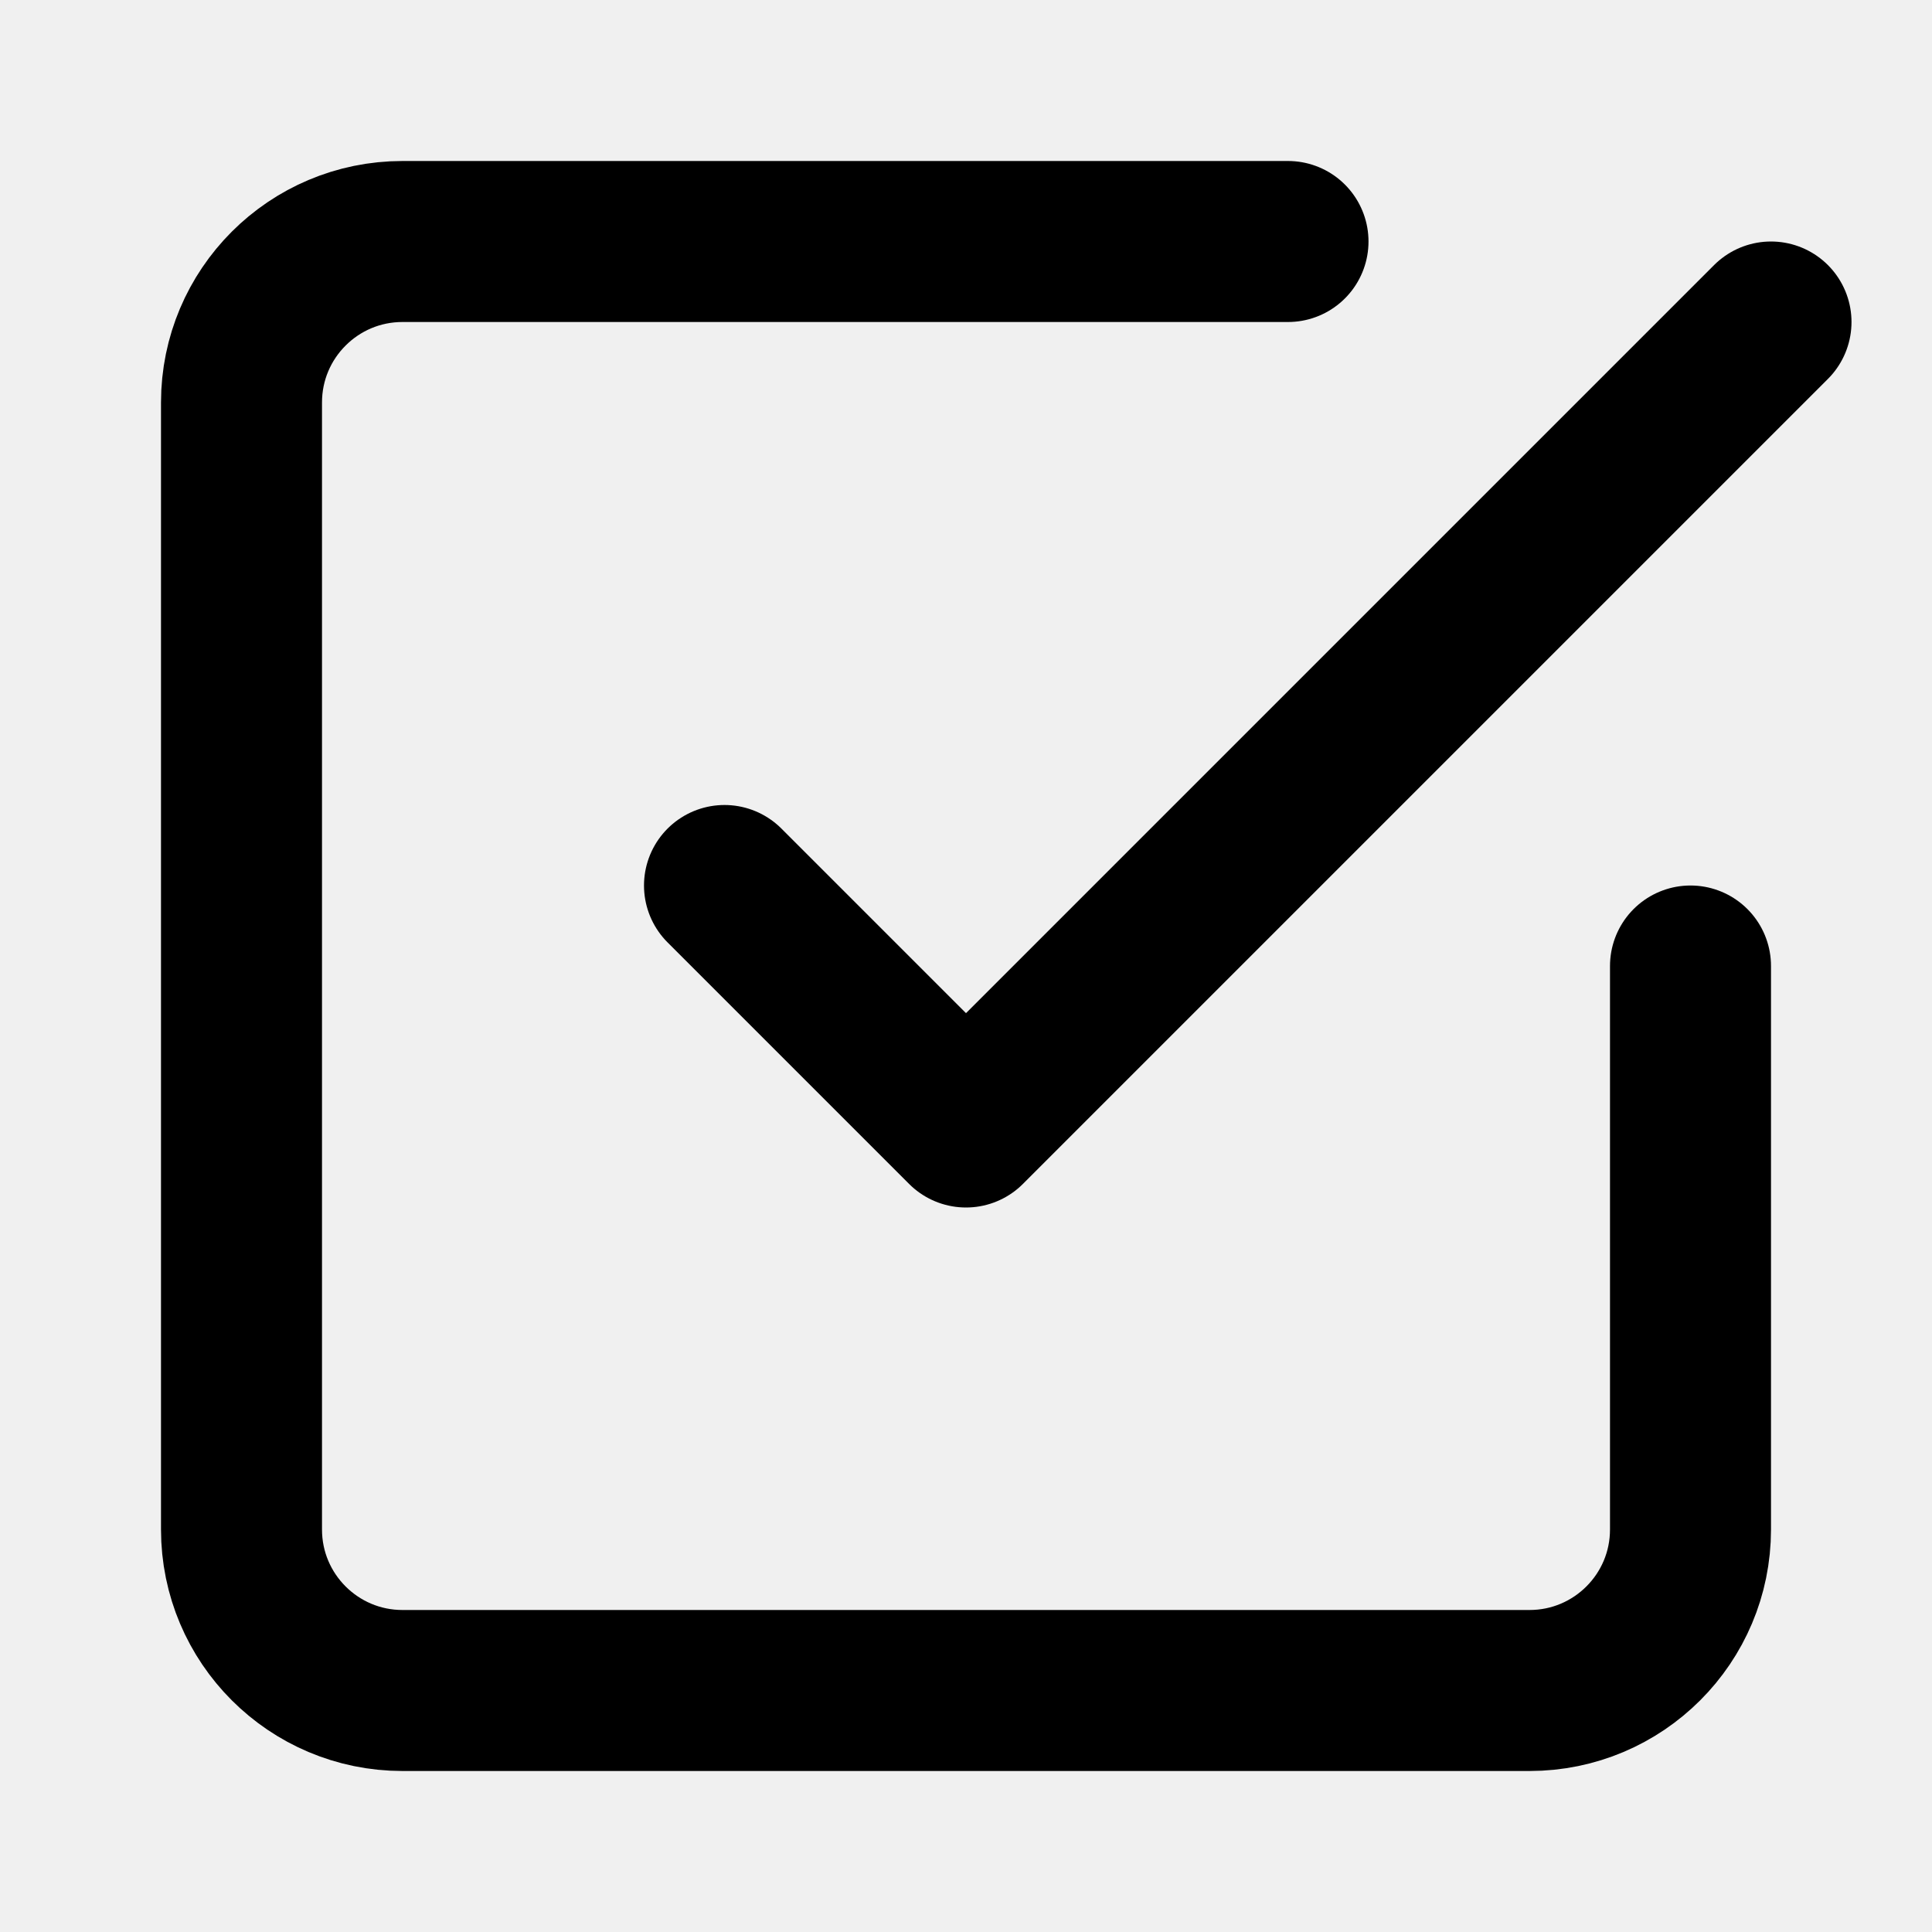
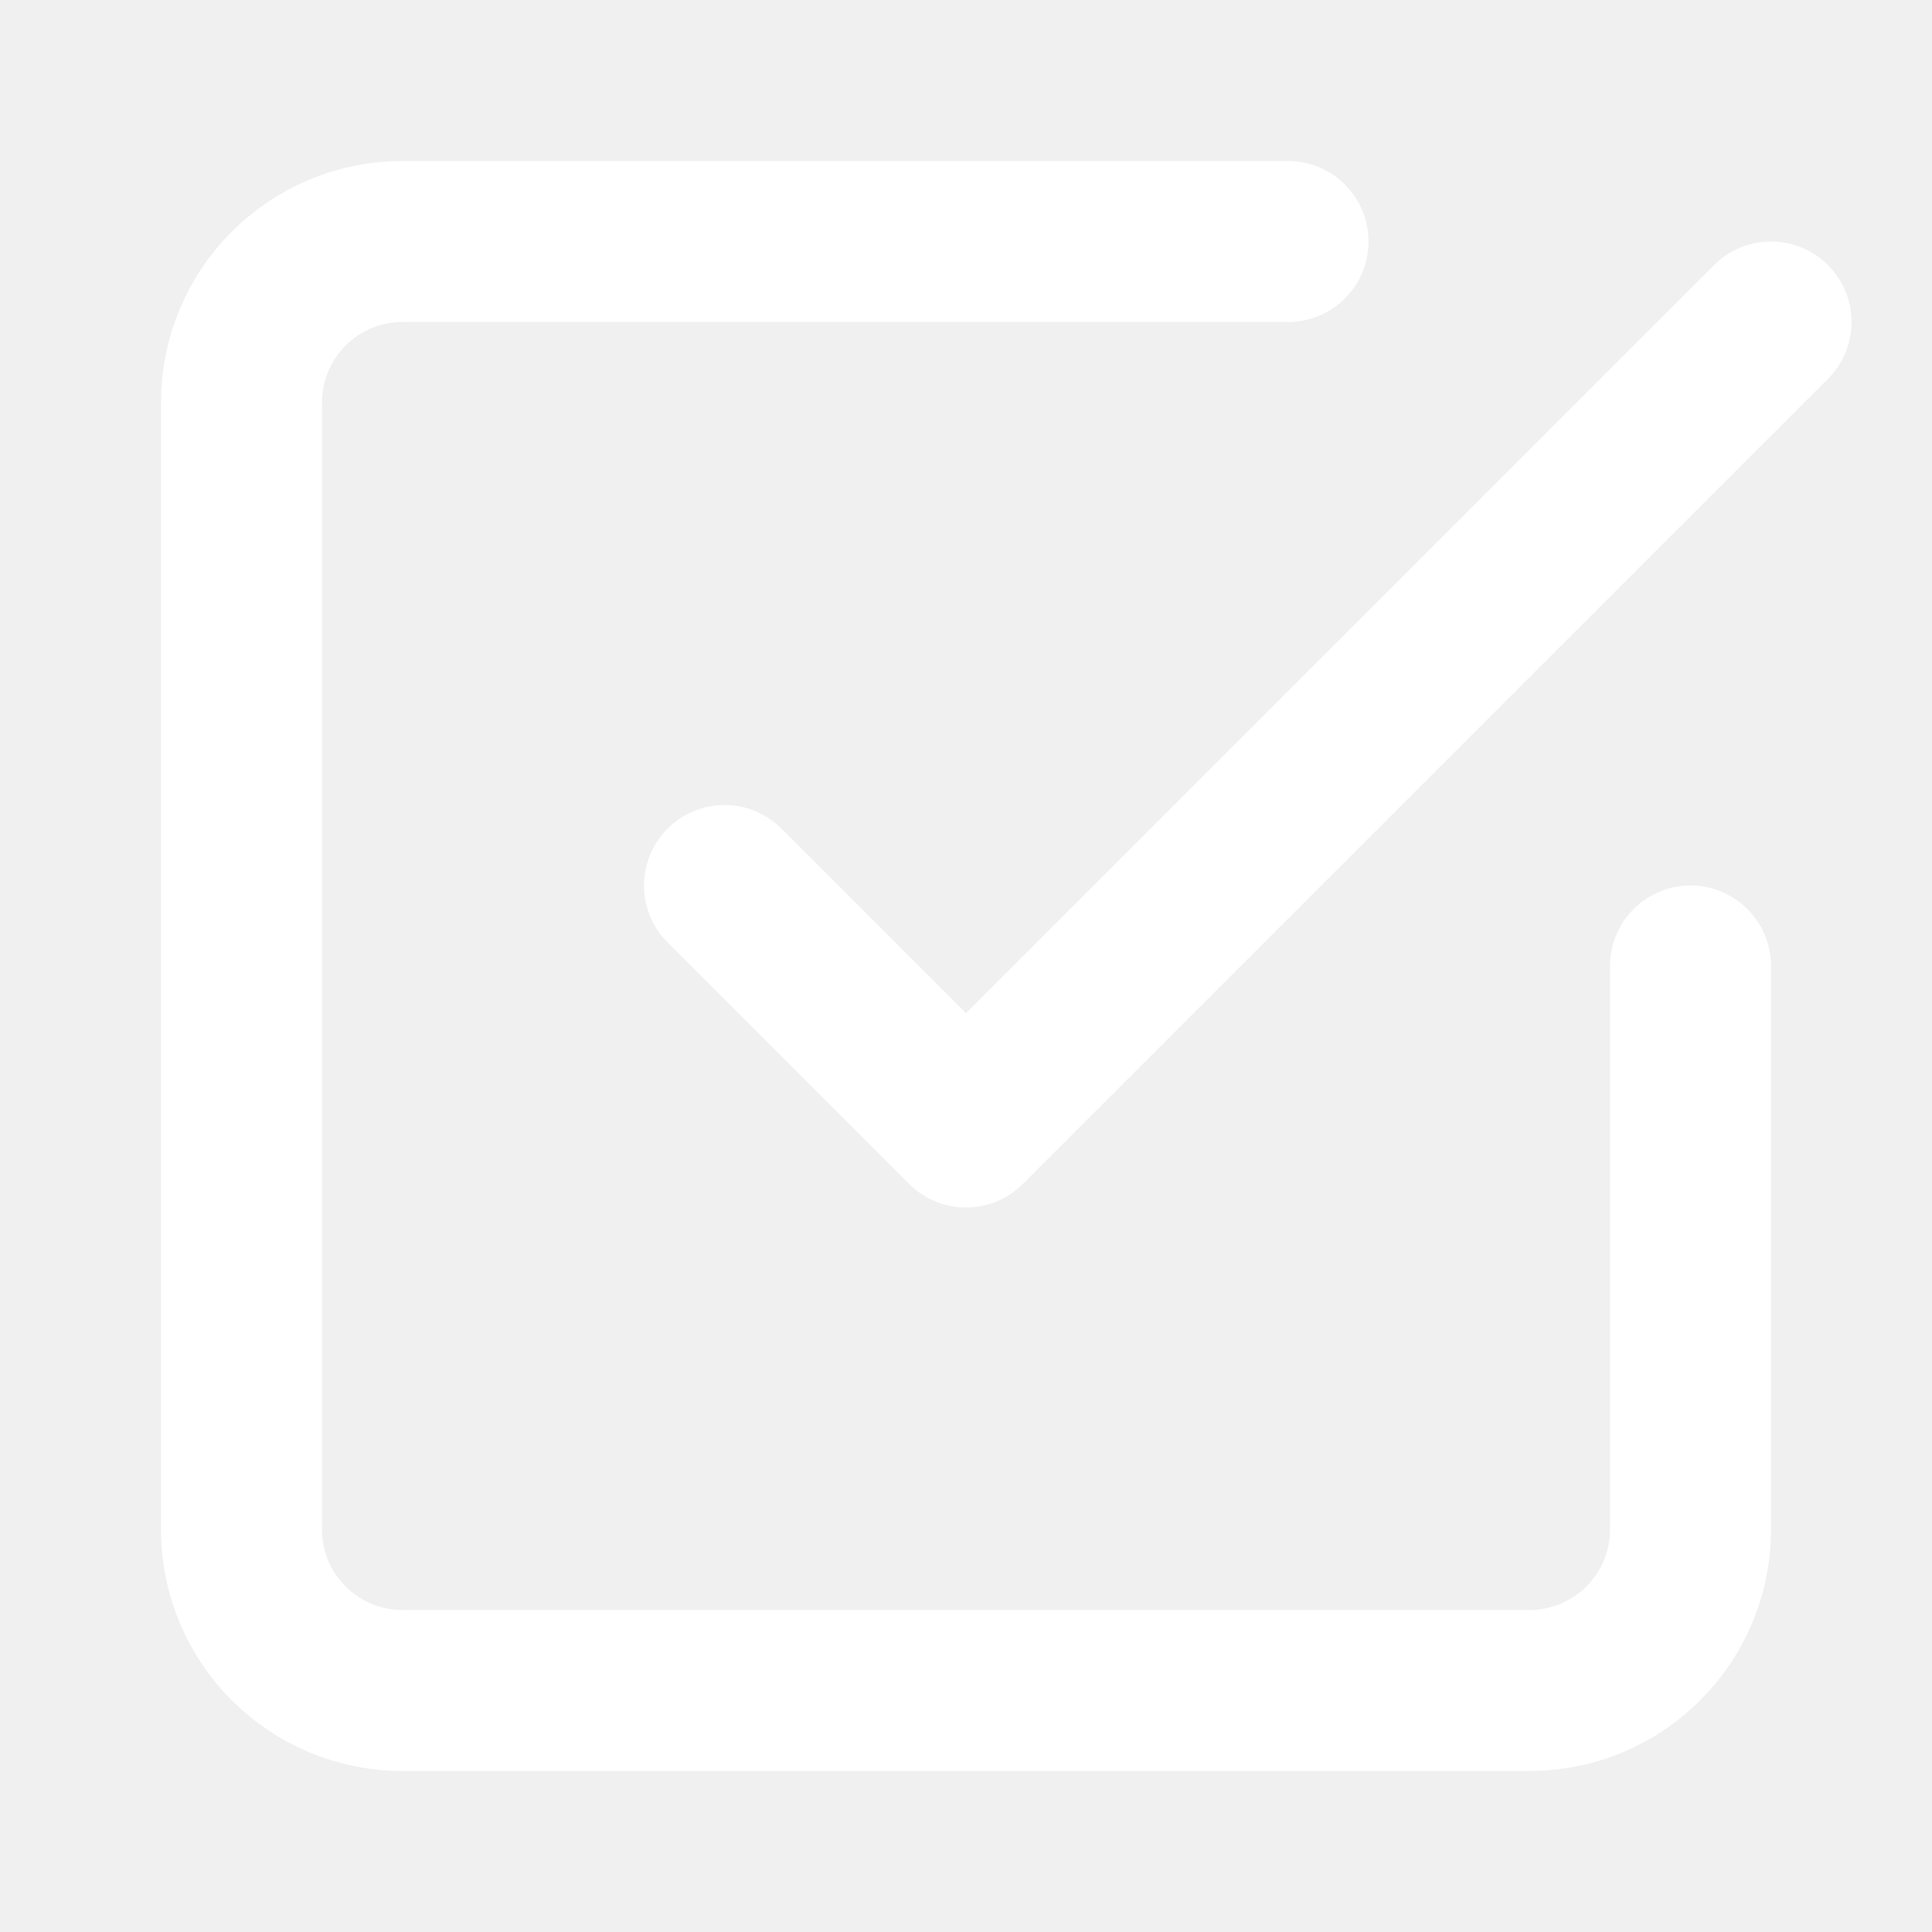
- <svg xmlns="http://www.w3.org/2000/svg" width="24" height="24" viewBox="0 0 24 24" fill="none" stroke="currentColor" stroke-width="2" stroke-linecap="round" stroke-linejoin="round" class="feather feather-check-square">
+ <svg xmlns="http://www.w3.org/2000/svg" width="24" height="24" viewBox="0 0 24 24" fill="none" stroke="white" stroke-width="2" stroke-linecap="round" stroke-linejoin="round" class="feather feather-check-square">
  <polyline points="9 11 12 14 22 4" />
  <path d="M21 12v7a2 2 0 0 1-2 2H5a2 2 0 0 1-2-2V5a2 2 0 0 1 2-2h11" />
</svg>
